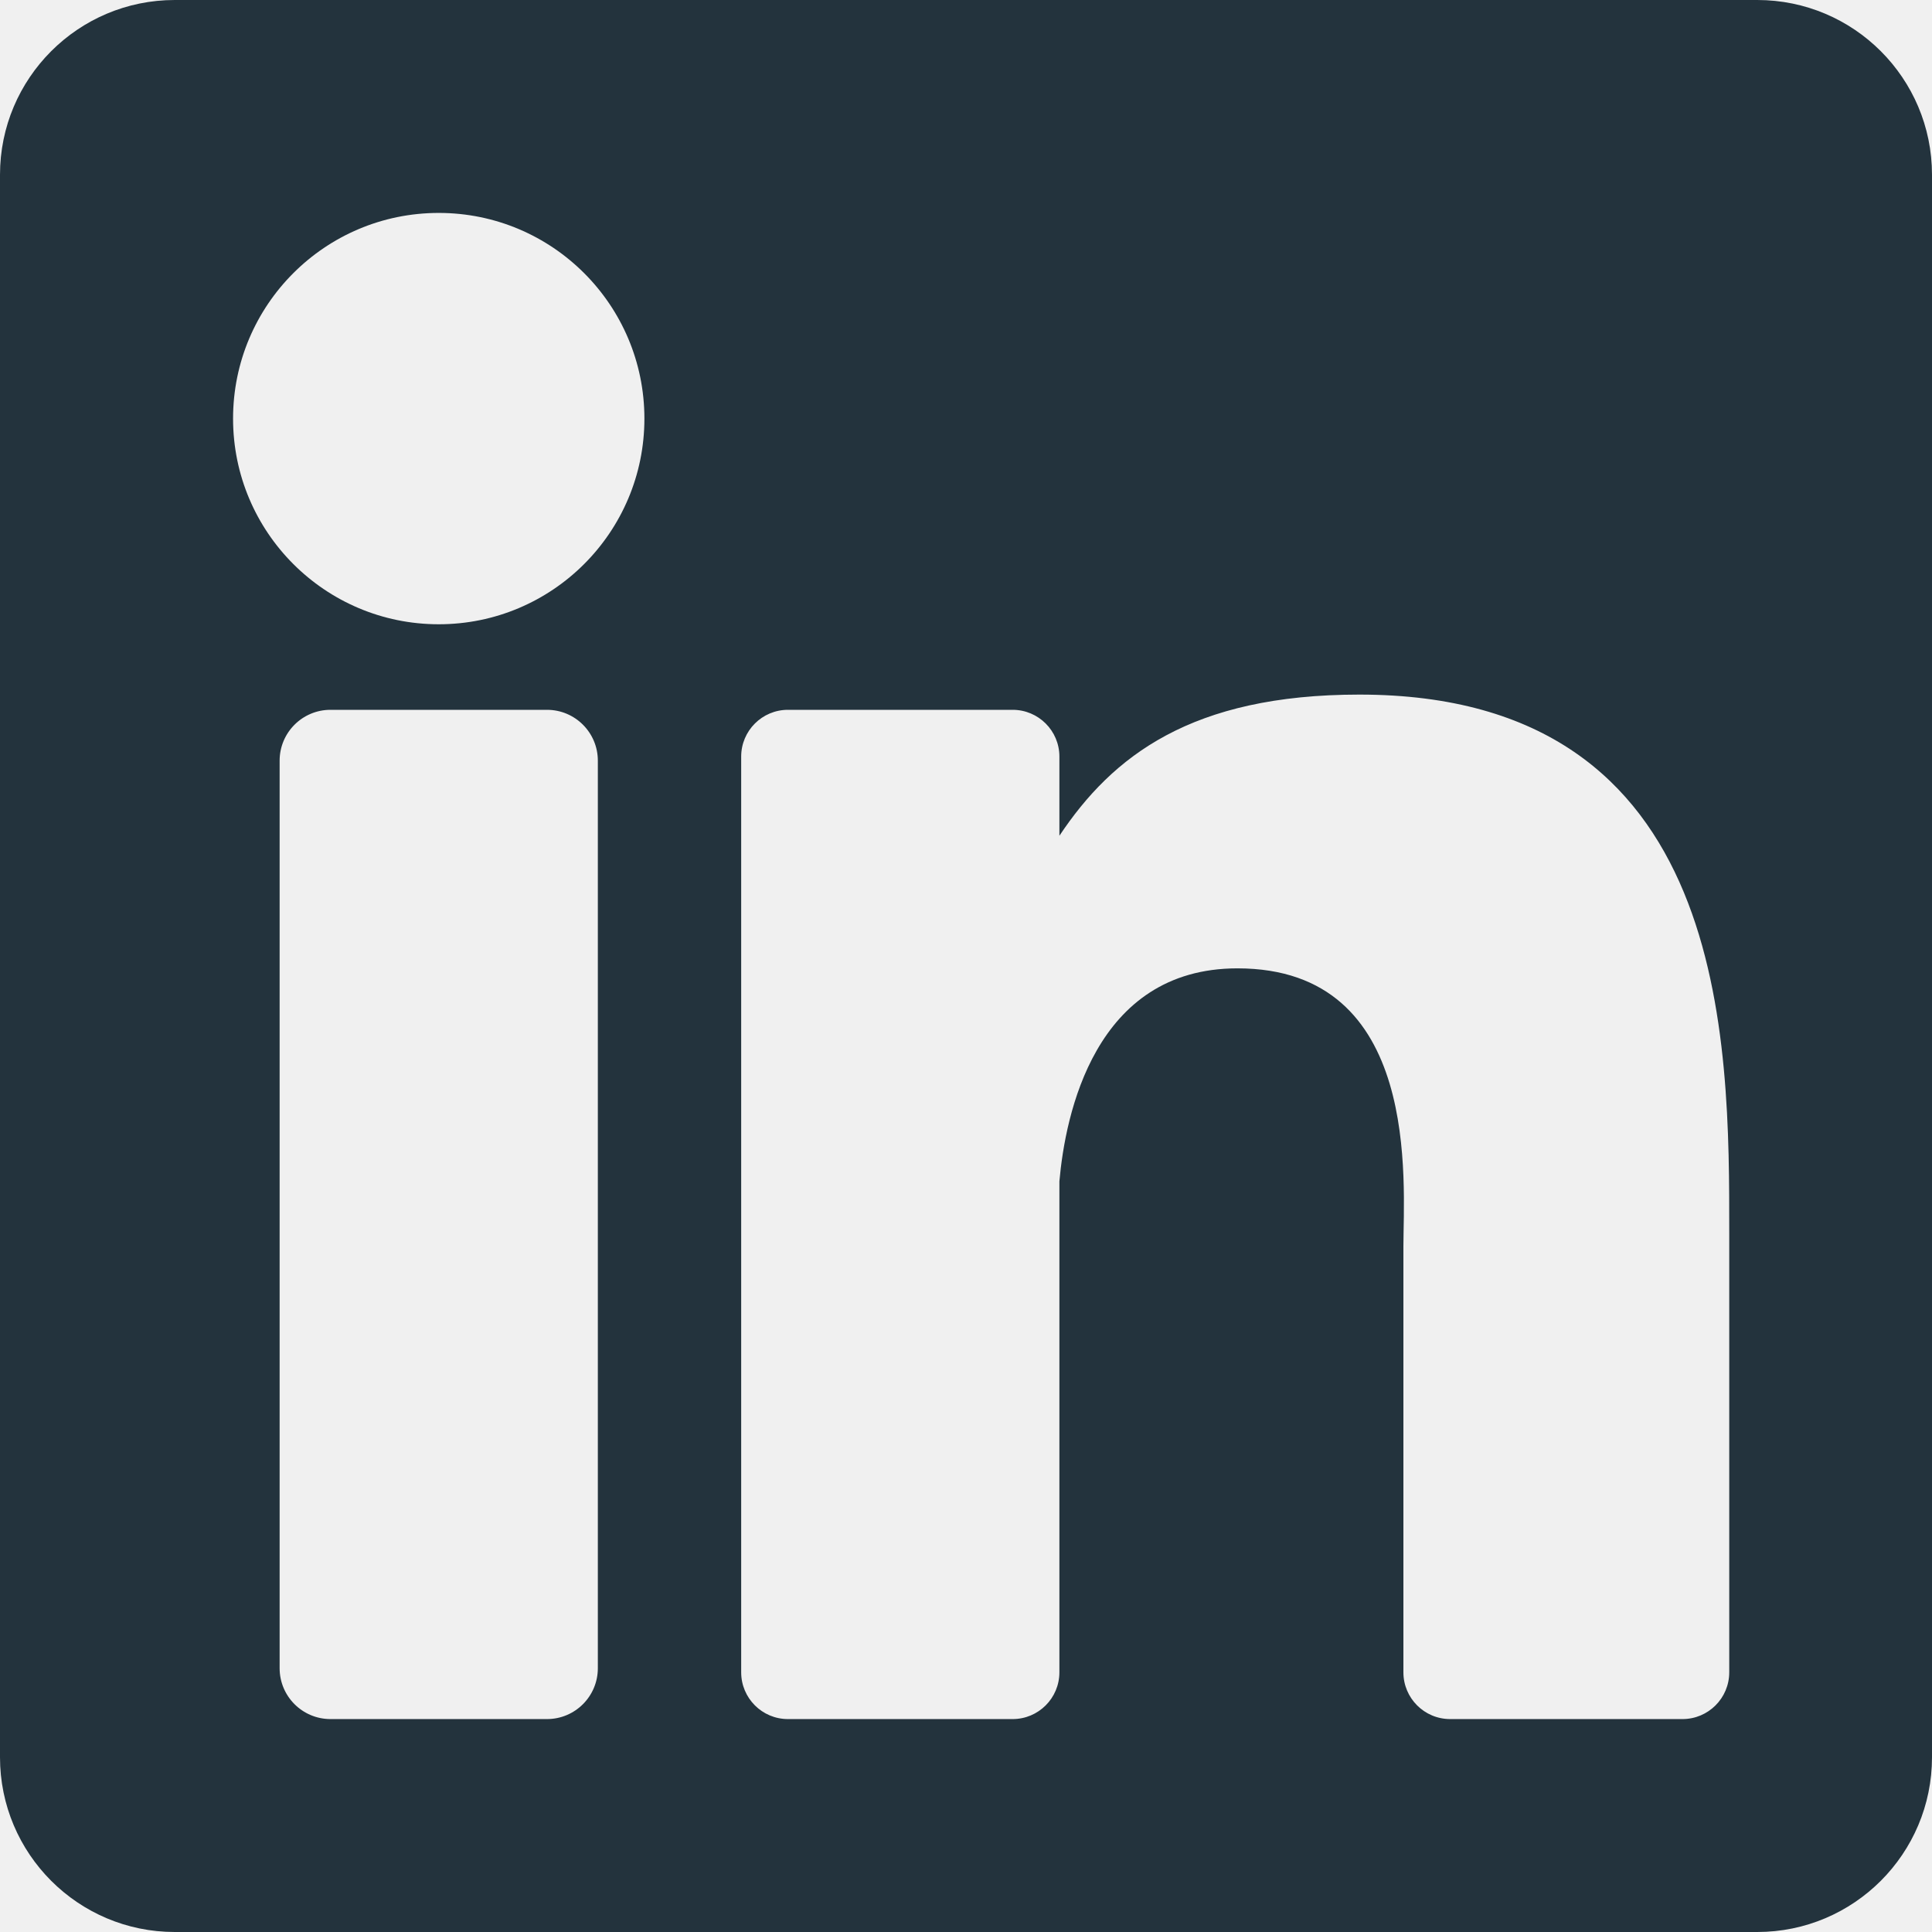
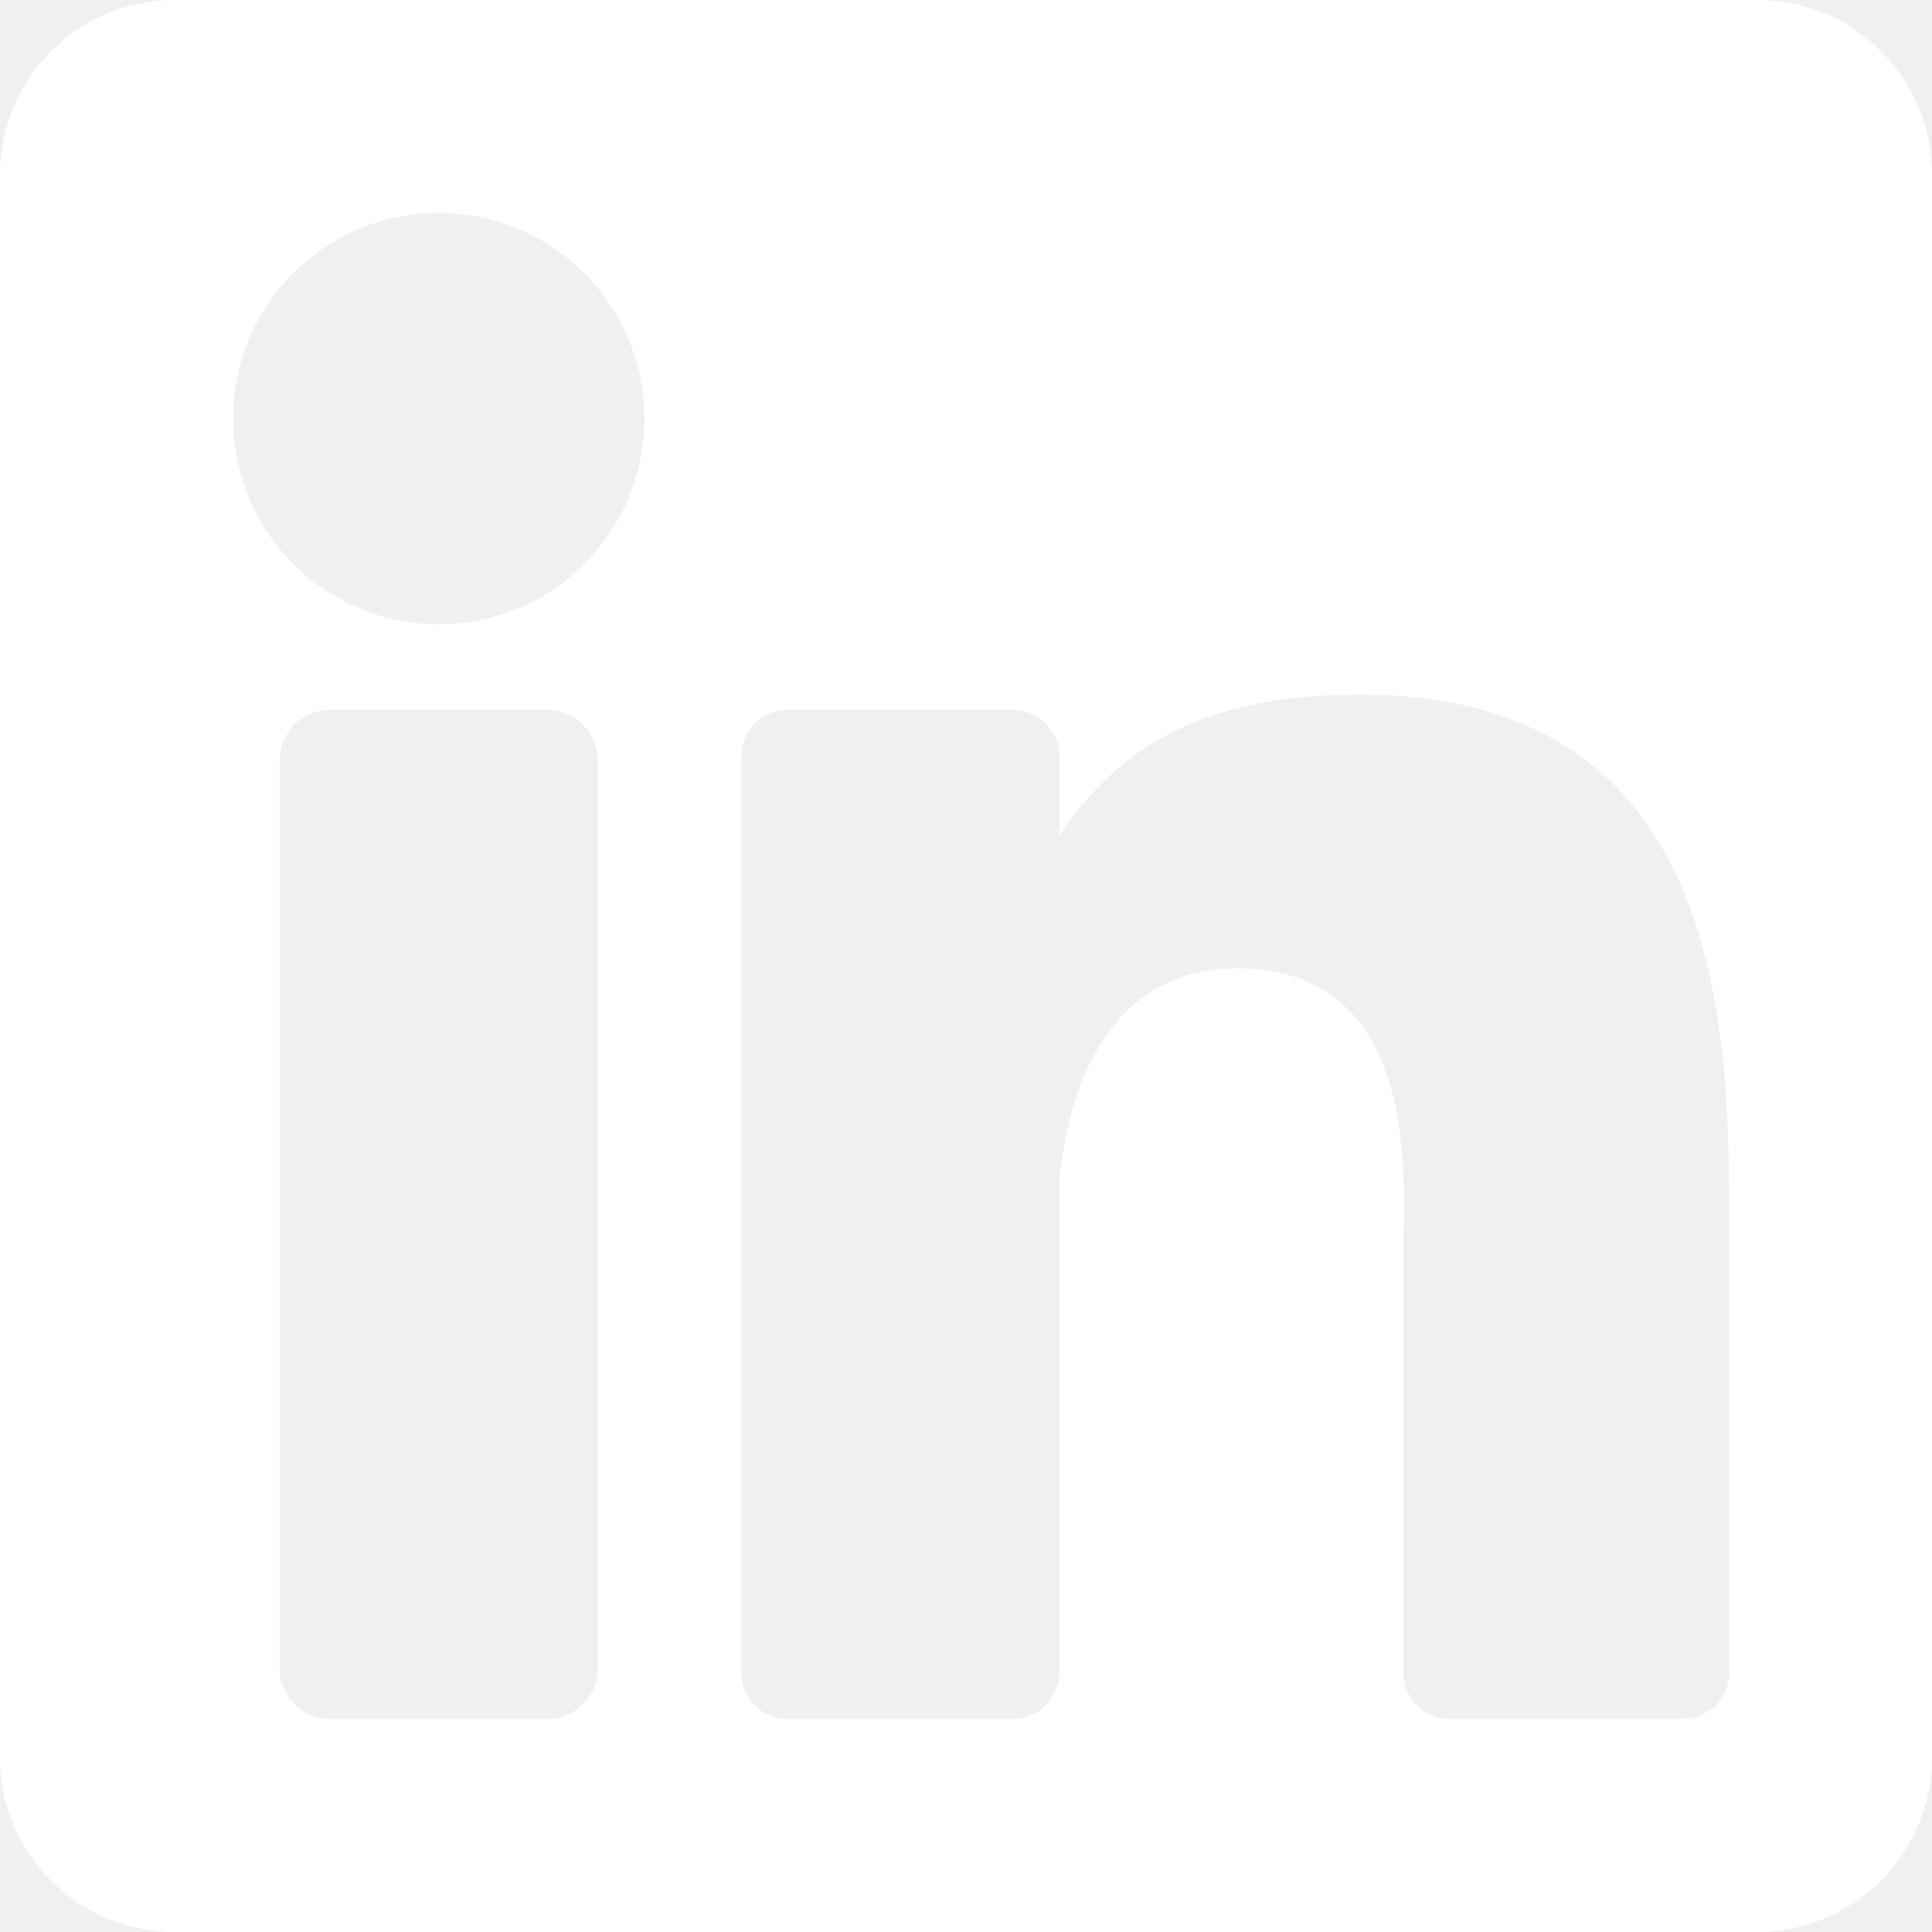
<svg xmlns="http://www.w3.org/2000/svg" version="1.1" id="Layer_1" x="0px" y="0px" viewBox="0 0 382 382" style="enable-background:new 0 0 382 382;" xml:space="preserve">
-   <path style="fill:#23333d;" d="M347.445,0H34.555C15.471,0,0,15.471,0,34.555v312.889C0,366.529,15.471,382,34.555,382h312.889  C366.529,382,382,366.529,382,347.444V34.555C382,15.471,366.529,0,347.445,0z M118.207,329.844c0,5.554-4.502,10.056-10.056,10.056  H65.345c-5.554,0-10.056-4.502-10.056-10.056V150.403c0-5.554,4.502-10.056,10.056-10.056h42.806  c5.554,0,10.056,4.502,10.056,10.056V329.844z M86.748,123.432c-22.459,0-40.666-18.207-40.666-40.666S64.289,42.1,86.748,42.1  s40.666,18.207,40.666,40.666S109.208,123.432,86.748,123.432z M341.91,330.654c0,5.106-4.14,9.246-9.246,9.246H286.73  c-5.106,0-9.246-4.14-9.246-9.246v-84.168c0-12.556,3.683-55.021-32.813-55.021c-28.309,0-34.051,29.066-35.204,42.11v97.079  c0,5.106-4.139,9.246-9.246,9.246h-44.426c-5.106,0-9.246-4.14-9.246-9.246V149.593c0-5.106,4.14-9.246,9.246-9.246h44.426  c5.106,0,9.246,4.14,9.246,9.246v15.655c10.497-15.753,26.097-27.912,59.312-27.912c73.552,0,73.131,68.716,73.131,106.472  L341.91,330.654L341.91,330.654z" />
+   <path style="fill:#ffffff;" d="M347.445,0H34.555C15.471,0,0,15.471,0,34.555v312.889C0,366.529,15.471,382,34.555,382h312.889  C366.529,382,382,366.529,382,347.444V34.555C382,15.471,366.529,0,347.445,0z M118.207,329.844c0,5.554-4.502,10.056-10.056,10.056  H65.345c-5.554,0-10.056-4.502-10.056-10.056V150.403c0-5.554,4.502-10.056,10.056-10.056h42.806  c5.554,0,10.056,4.502,10.056,10.056V329.844z M86.748,123.432c-22.459,0-40.666-18.207-40.666-40.666S64.289,42.1,86.748,42.1  s40.666,18.207,40.666,40.666S109.208,123.432,86.748,123.432z M341.91,330.654c0,5.106-4.14,9.246-9.246,9.246H286.73  c-5.106,0-9.246-4.14-9.246-9.246v-84.168c0-12.556,3.683-55.021-32.813-55.021c-28.309,0-34.051,29.066-35.204,42.11v97.079  c0,5.106-4.139,9.246-9.246,9.246h-44.426c-5.106,0-9.246-4.14-9.246-9.246V149.593c0-5.106,4.14-9.246,9.246-9.246h44.426  c5.106,0,9.246,4.14,9.246,9.246v15.655c10.497-15.753,26.097-27.912,59.312-27.912c73.552,0,73.131,68.716,73.131,106.472  L341.91,330.654L341.91,330.654z" />
  <g>
</g>
  <g>
</g>
  <g>
</g>
  <g>
</g>
  <g>
</g>
  <g>
</g>
  <g>
</g>
  <g>
</g>
  <g>
</g>
  <g>
</g>
  <g>
</g>
  <g>
</g>
  <g>
</g>
  <g>
</g>
  <g>
</g>
</svg>
